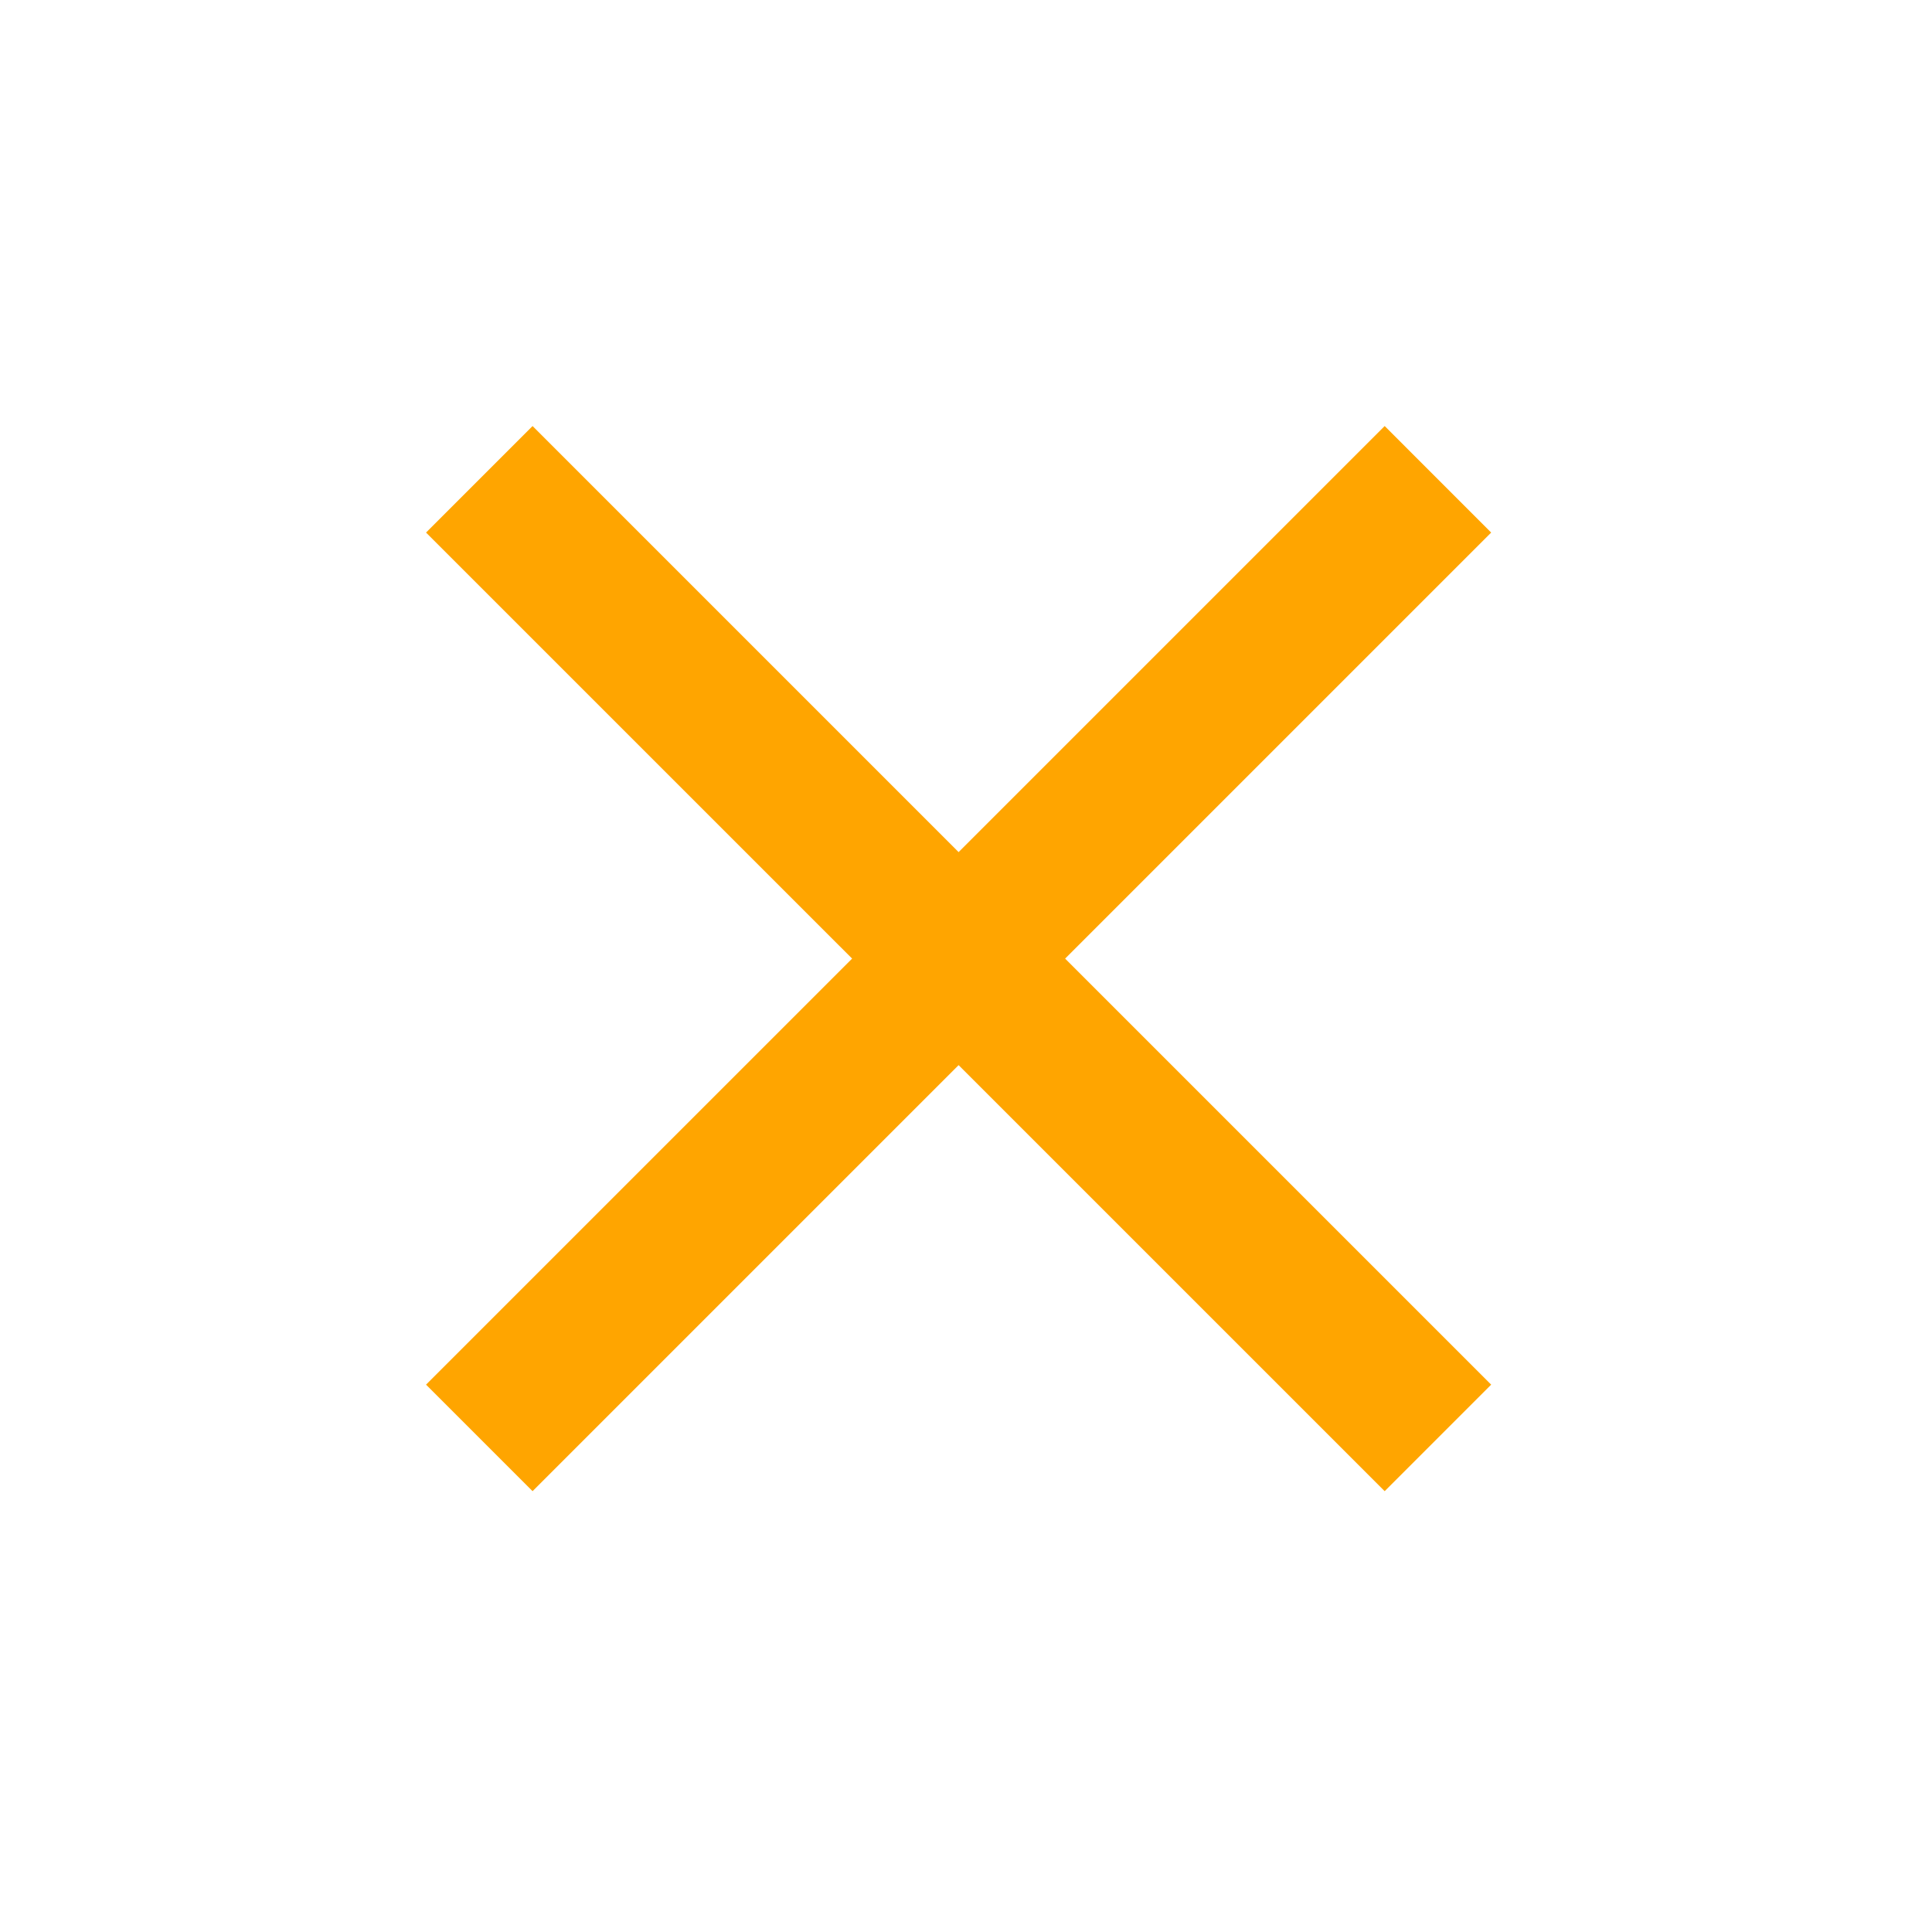
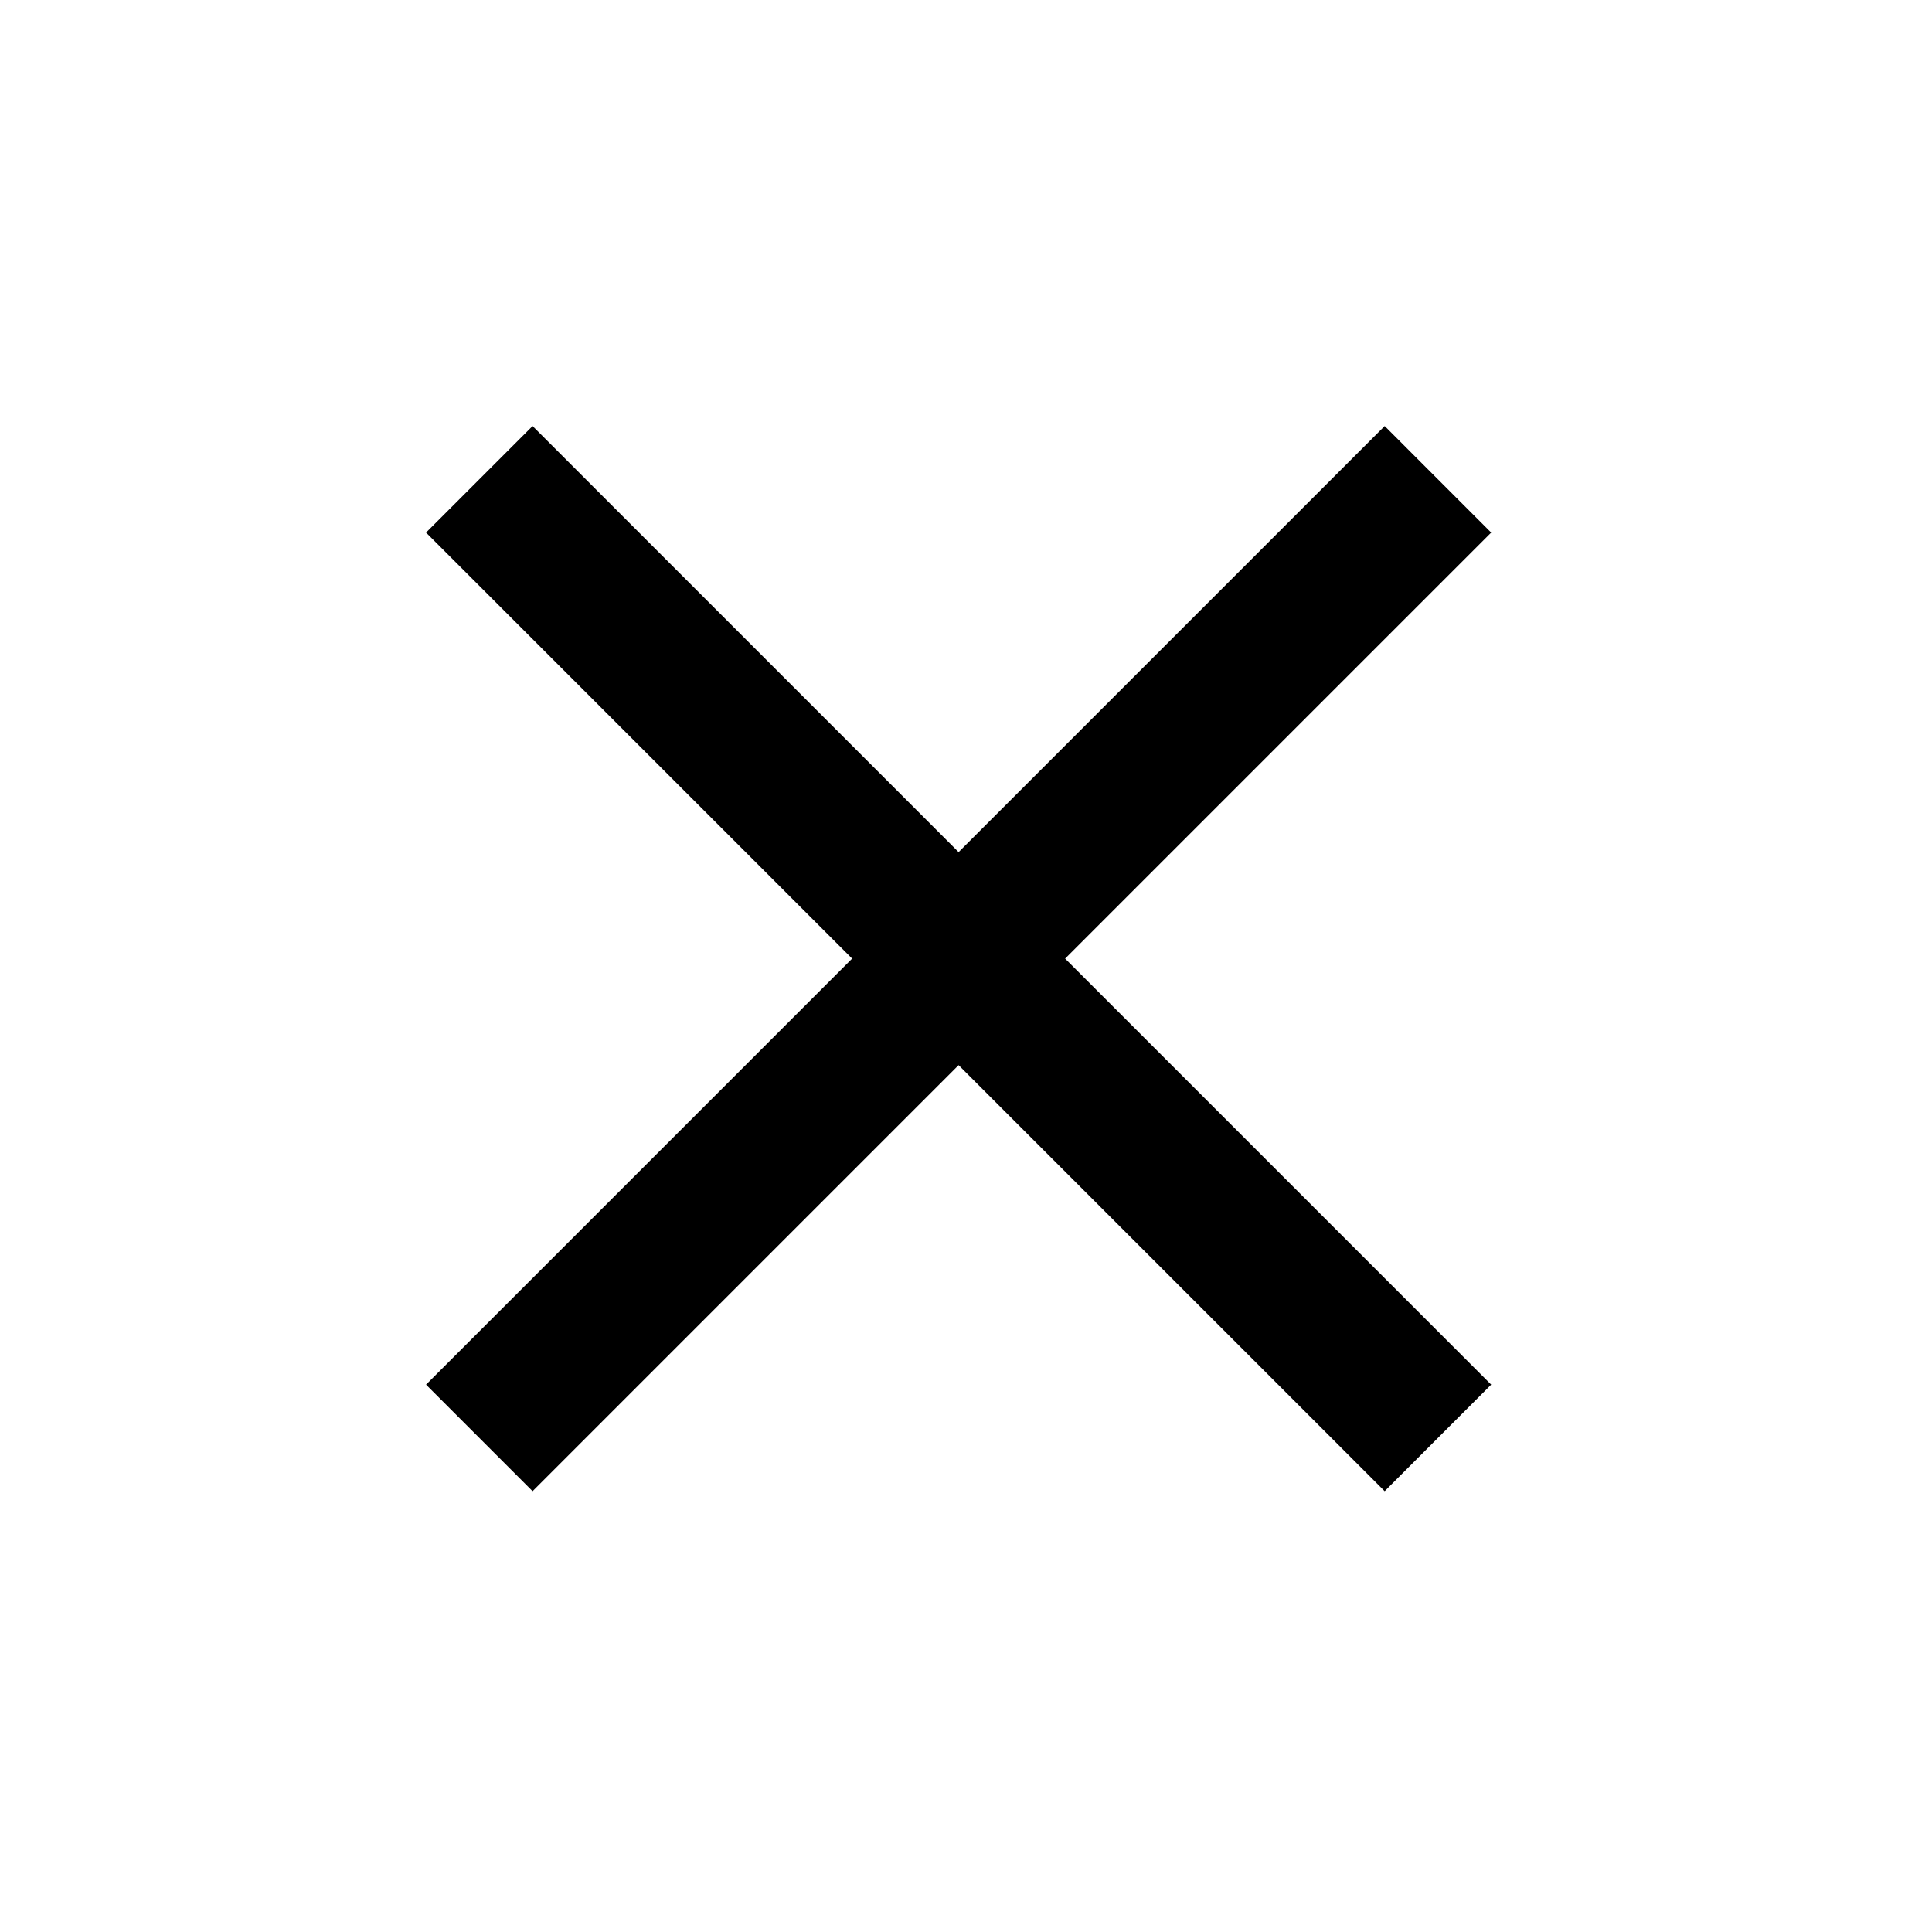
<svg xmlns="http://www.w3.org/2000/svg" width="58" height="58" viewBox="0 0 58 58" fill="none">
-   <path d="M44.766 41.568L31.976 28.778L44.766 15.988L41.569 12.79L28.778 25.581L15.988 12.79L12.79 15.988L25.581 28.778L12.79 41.568L15.988 44.766L28.778 31.976L41.569 44.766L44.766 41.568Z" fill="orange" />
+   <path d="M44.766 41.568L31.976 28.778L44.766 15.988L41.569 12.79L28.778 25.581L15.988 12.79L12.79 15.988L25.581 28.778L12.79 41.568L15.988 44.766L28.778 31.976L41.569 44.766L44.766 41.568Z" fill="black" />
</svg>
